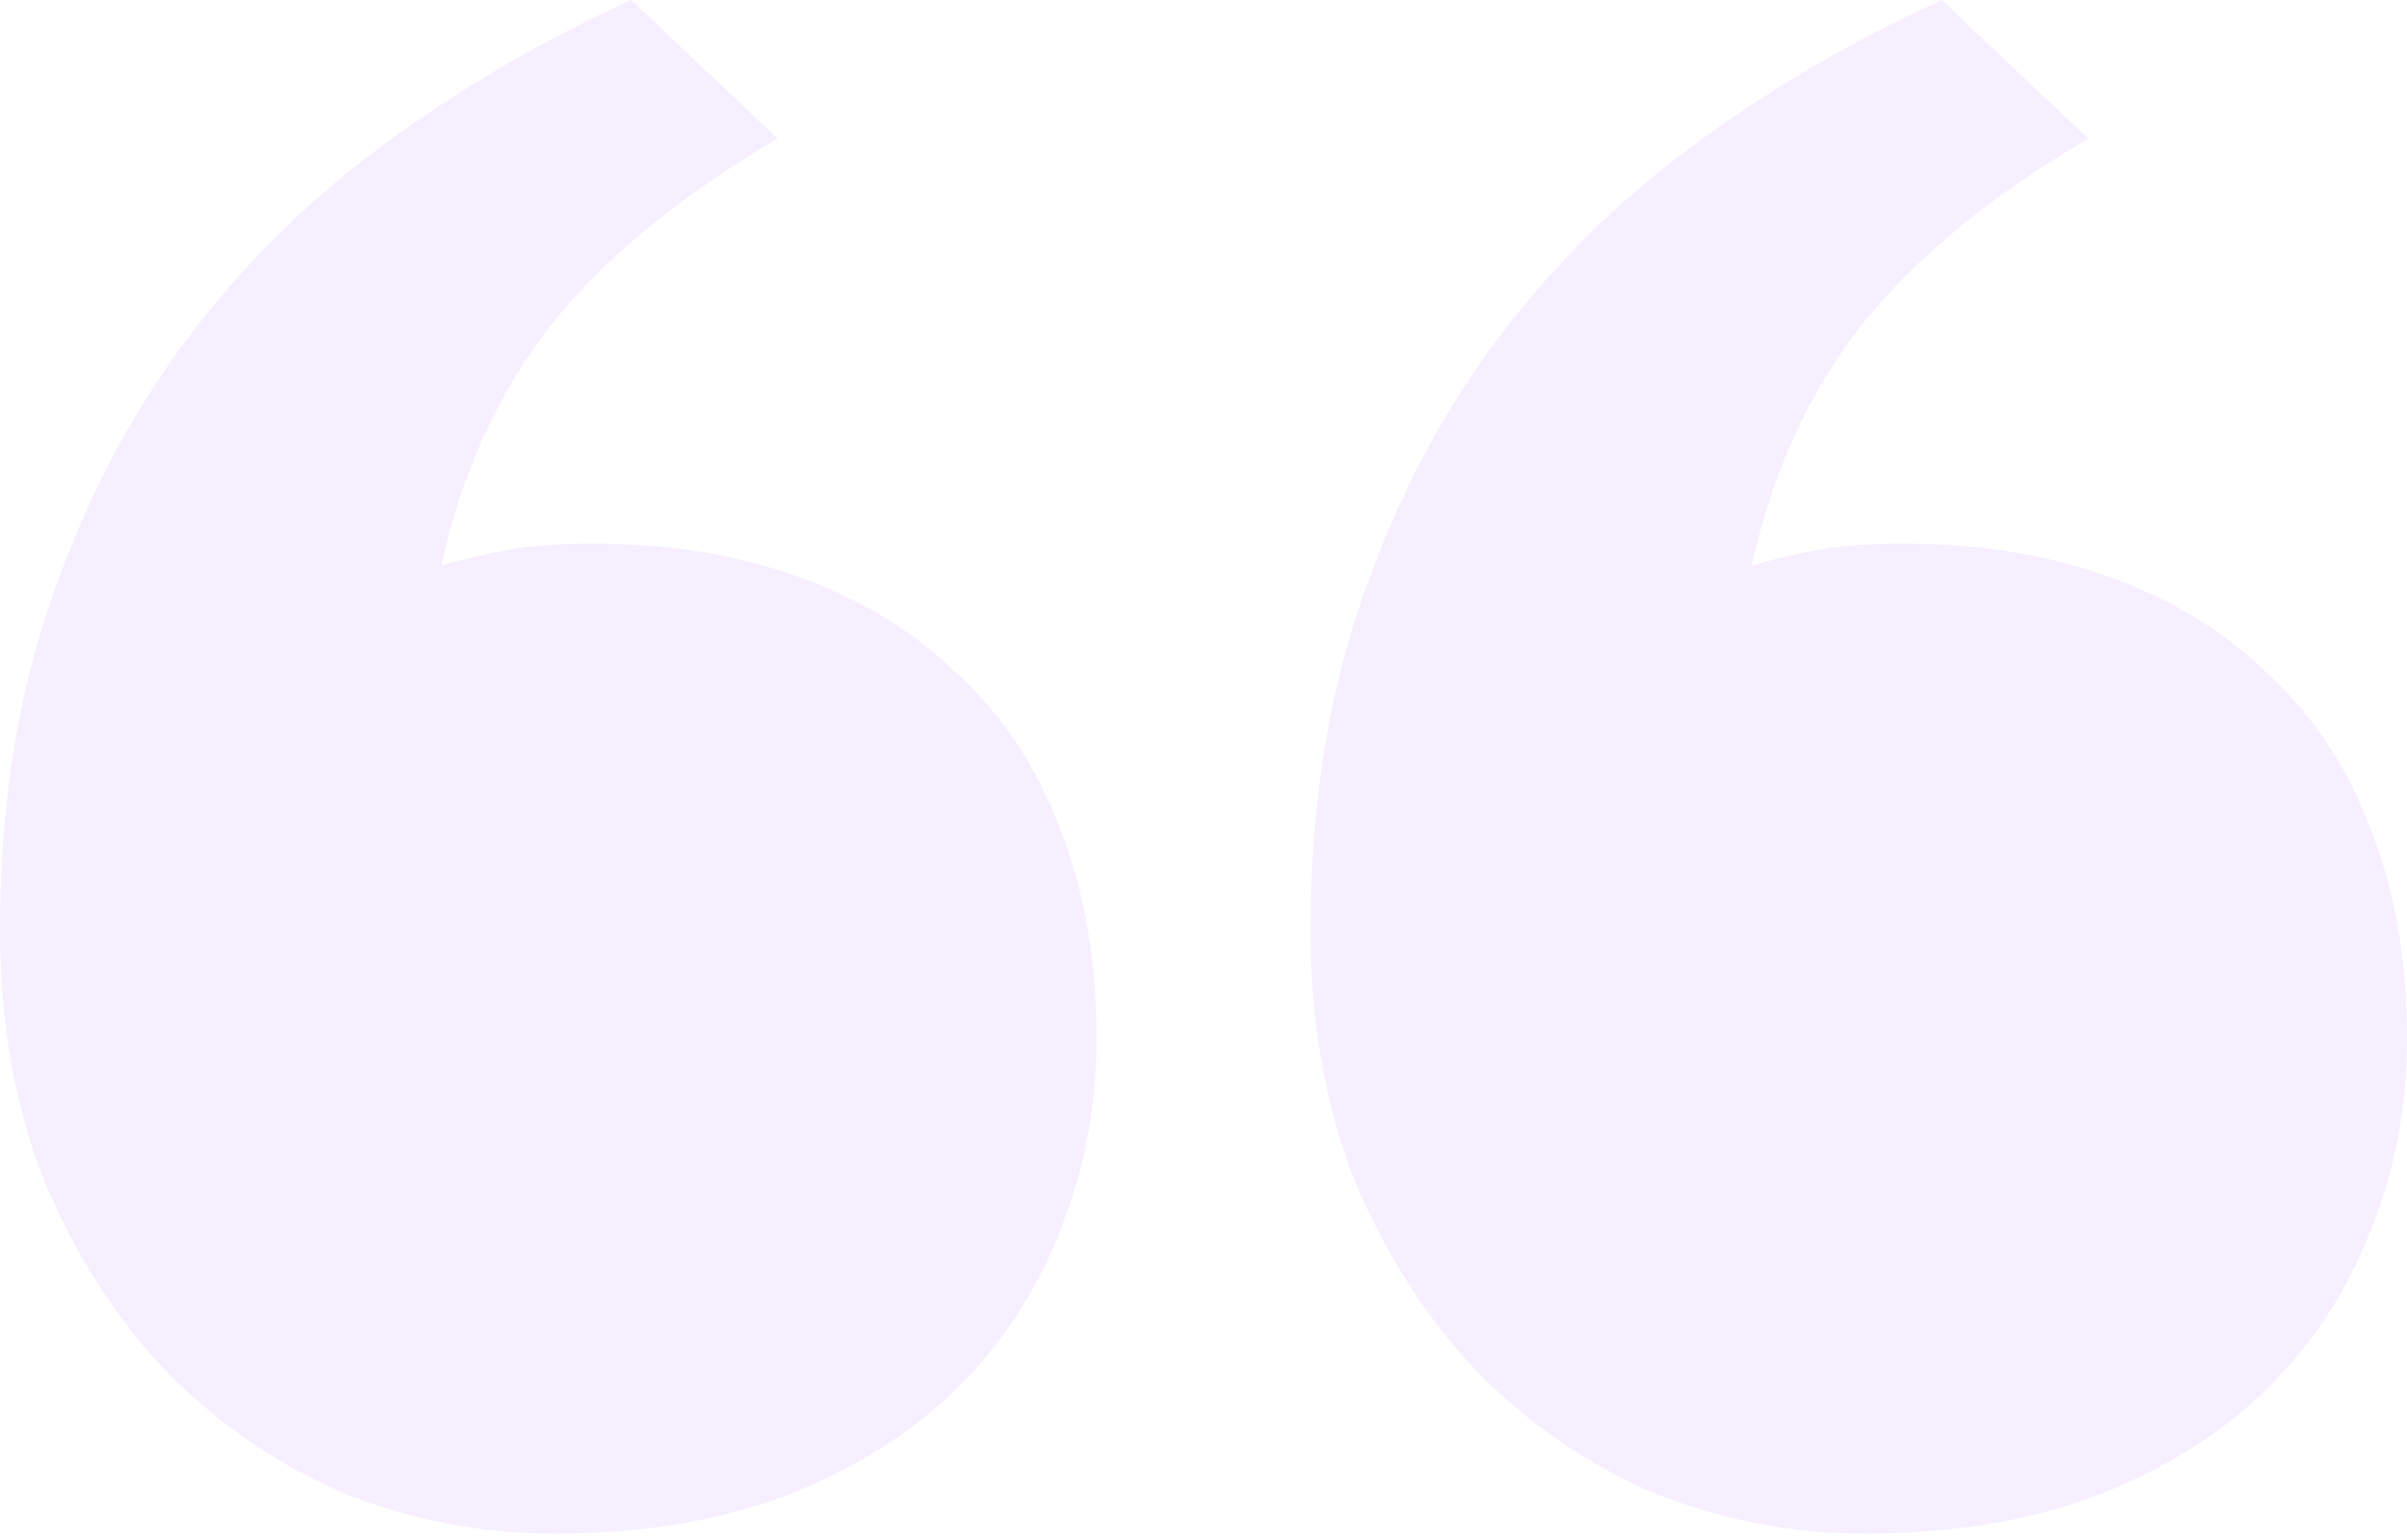
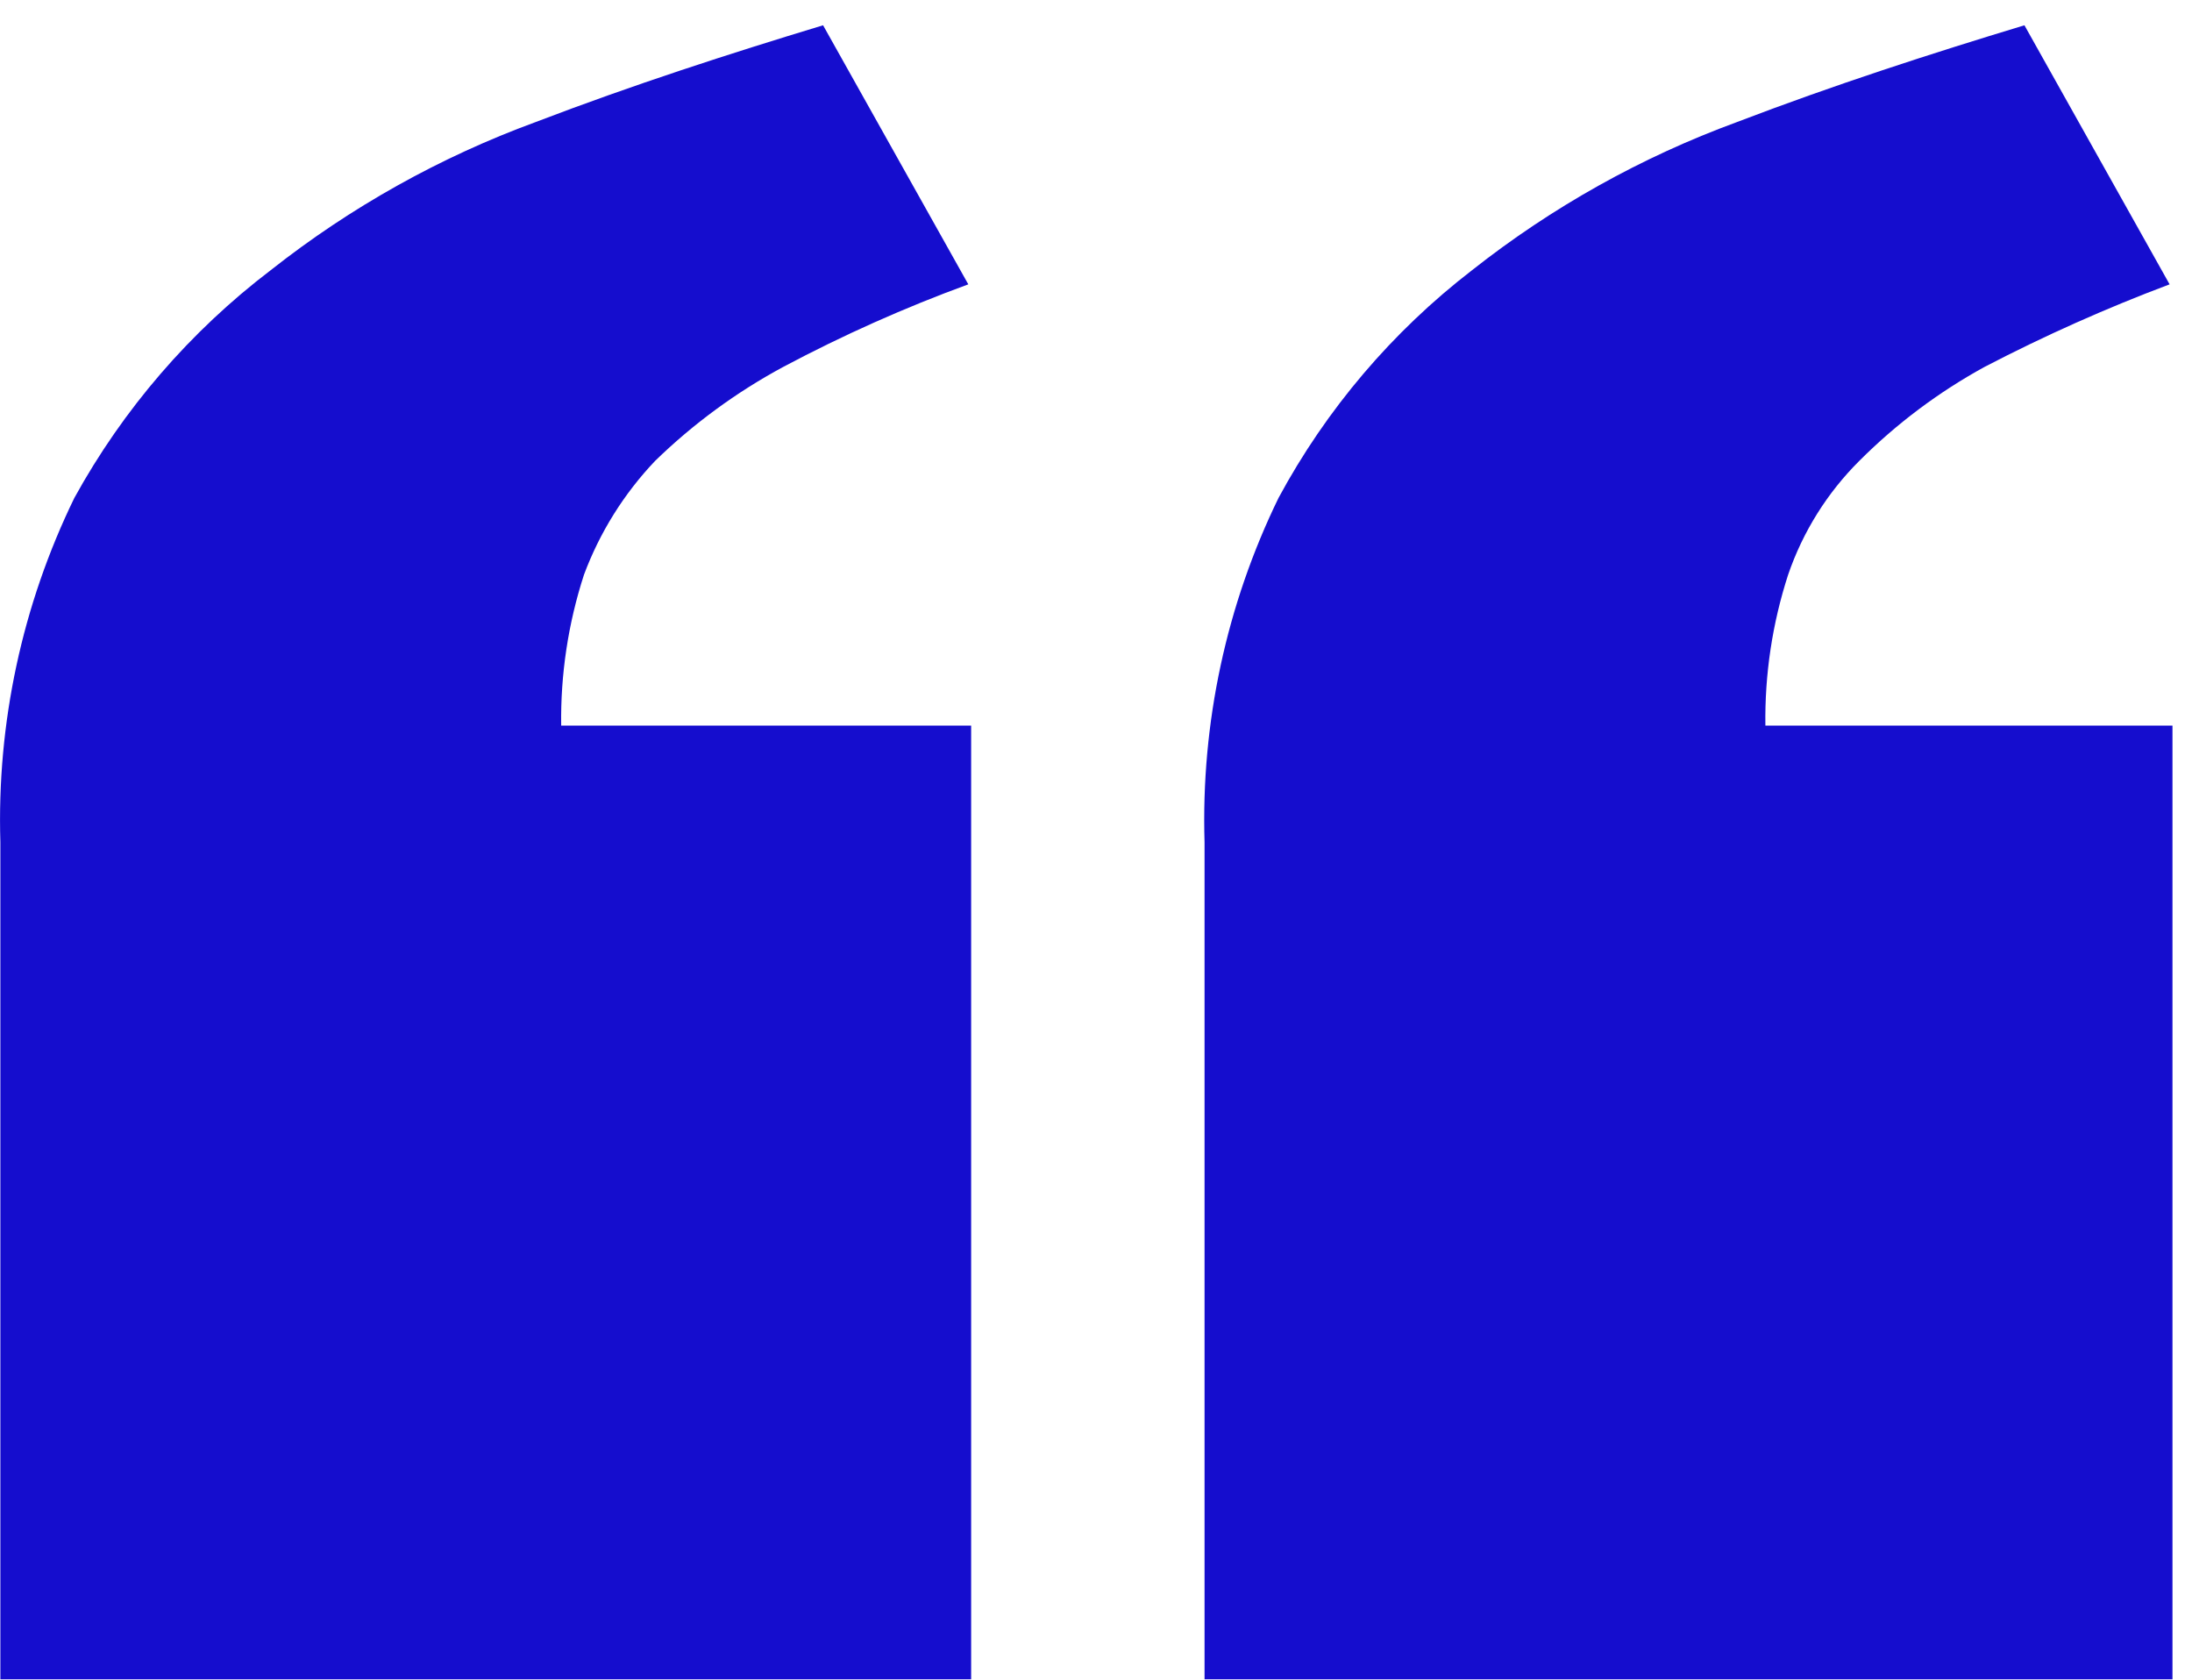
- <svg xmlns="http://www.w3.org/2000/svg" width="100" height="64" viewBox="0 0 100 64" fill="none">
-   <path opacity="0.1" d="M77.496 63.736C74.41 63.736 71.446 63.157 68.603 61.999C65.82 60.78 63.37 59.073 61.252 56.878C59.195 54.683 57.532 52.062 56.261 49.014C55.051 45.905 54.447 42.46 54.447 38.681C54.447 33.743 55.112 29.293 56.443 25.33C57.774 21.306 59.589 17.71 61.888 14.54C64.247 11.309 67.03 8.504 70.236 6.127C73.442 3.749 76.921 1.707 80.671 0L86.751 5.761C82.698 8.138 79.552 10.729 77.314 13.534C75.136 16.338 73.624 19.66 72.777 23.501C73.624 23.257 74.531 23.044 75.499 22.861C76.467 22.678 77.647 22.587 79.038 22.587C82.184 22.587 85.027 23.044 87.568 23.958C90.169 24.873 92.377 26.214 94.192 27.982C96.068 29.689 97.489 31.822 98.457 34.383C99.486 36.943 100 39.87 100 43.161C100 46.027 99.486 48.709 98.457 51.209C97.489 53.708 96.037 55.903 94.102 57.792C92.226 59.621 89.867 61.084 87.024 62.182C84.241 63.218 81.065 63.736 77.496 63.736ZM23.049 63.736C19.964 63.736 16.999 63.157 14.156 61.999C11.373 60.78 8.923 59.073 6.806 56.878C4.749 54.683 3.085 52.062 1.815 49.014C0.605 45.905 0 42.46 0 38.681C0 33.743 0.665 29.293 1.996 25.33C3.327 21.306 5.142 17.71 7.441 14.54C9.8 11.309 12.583 8.504 15.79 6.127C18.996 3.749 22.474 1.707 26.225 0L32.305 5.761C28.252 8.138 25.106 10.729 22.867 13.534C20.69 16.338 19.177 19.66 18.33 23.501C19.177 23.257 20.085 23.044 21.053 22.861C22.021 22.678 23.2 22.587 24.592 22.587C27.737 22.587 30.581 23.044 33.122 23.958C35.723 24.873 37.931 26.214 39.746 27.982C41.621 29.689 43.043 31.822 44.011 34.383C45.039 36.943 45.553 39.87 45.553 43.161C45.553 46.027 45.039 48.709 44.011 51.209C43.043 53.708 41.591 55.903 39.655 57.792C37.78 59.621 35.42 61.084 32.577 62.182C29.794 63.218 26.618 63.736 23.049 63.736Z" fill="#9B5AFF" />
+ <svg xmlns="http://www.w3.org/2000/svg" width="77" height="59" viewBox="0 0 77 59" fill="none">
+   <path d="M34.114 58.988L0.013 58.988L0.013 29.588C-0.114 25.404 0.778 21.251 2.613 17.488C4.33 14.369 6.68 11.644 9.513 9.488C12.319 7.274 15.458 5.519 18.814 4.288C22.213 2.988 25.613 1.888 28.913 0.888L34.014 9.988C31.783 10.804 29.611 11.773 27.514 12.888C25.868 13.775 24.354 14.885 23.014 16.188C21.919 17.34 21.069 18.7 20.514 20.188C19.958 21.899 19.688 23.69 19.713 25.488L34.114 25.488L34.114 58.988ZM76.314 58.988L42.313 58.988L42.313 29.588C42.186 25.404 43.078 21.251 44.913 17.488C46.593 14.374 48.91 11.648 51.714 9.488C54.519 7.274 57.658 5.519 61.014 4.288C64.413 2.988 67.814 1.888 71.114 0.888L76.213 9.988C73.99 10.823 71.82 11.792 69.713 12.888C68.097 13.774 66.616 14.885 65.314 16.188C64.185 17.312 63.329 18.681 62.813 20.188C62.258 21.899 61.988 23.69 62.014 25.488L76.314 25.488L76.314 58.988Z" fill="#150DCE" />
</svg>
